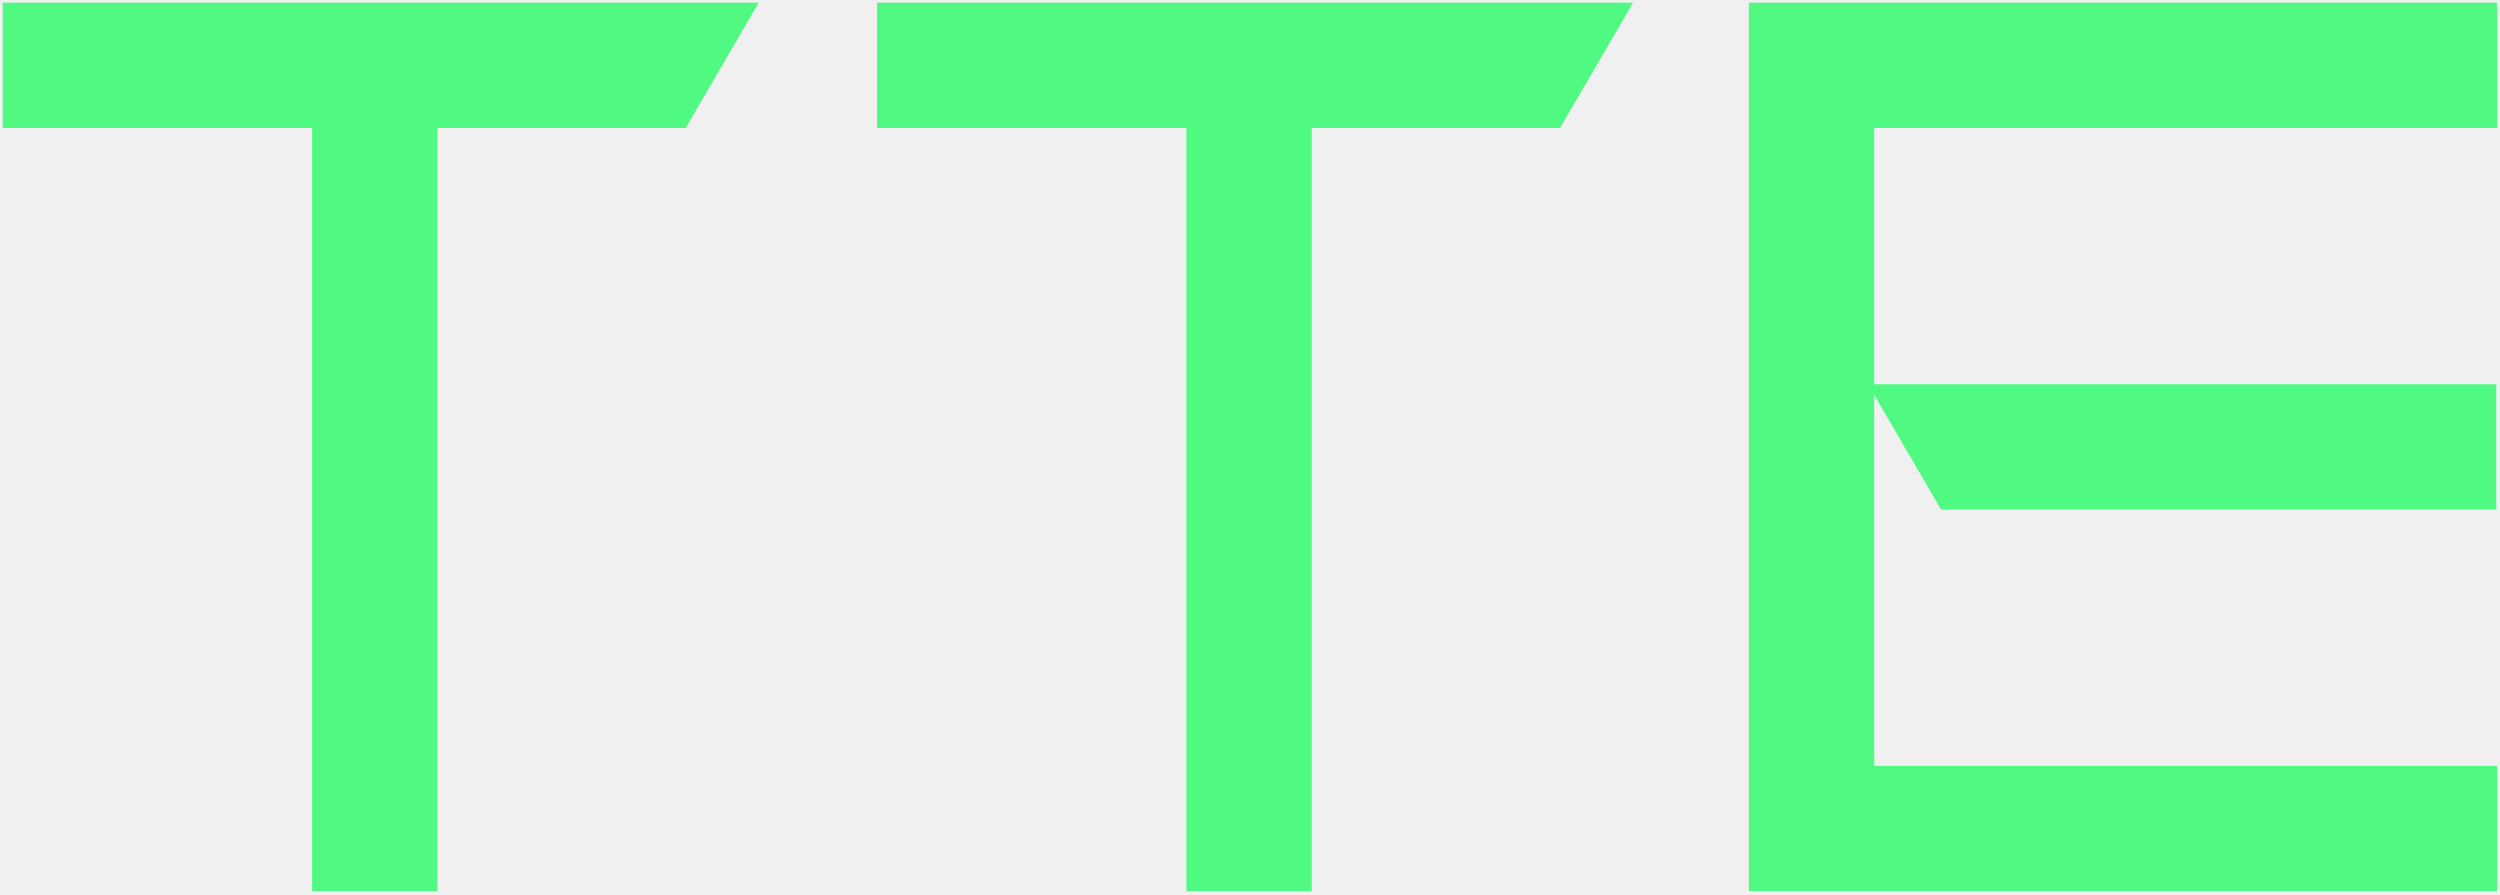
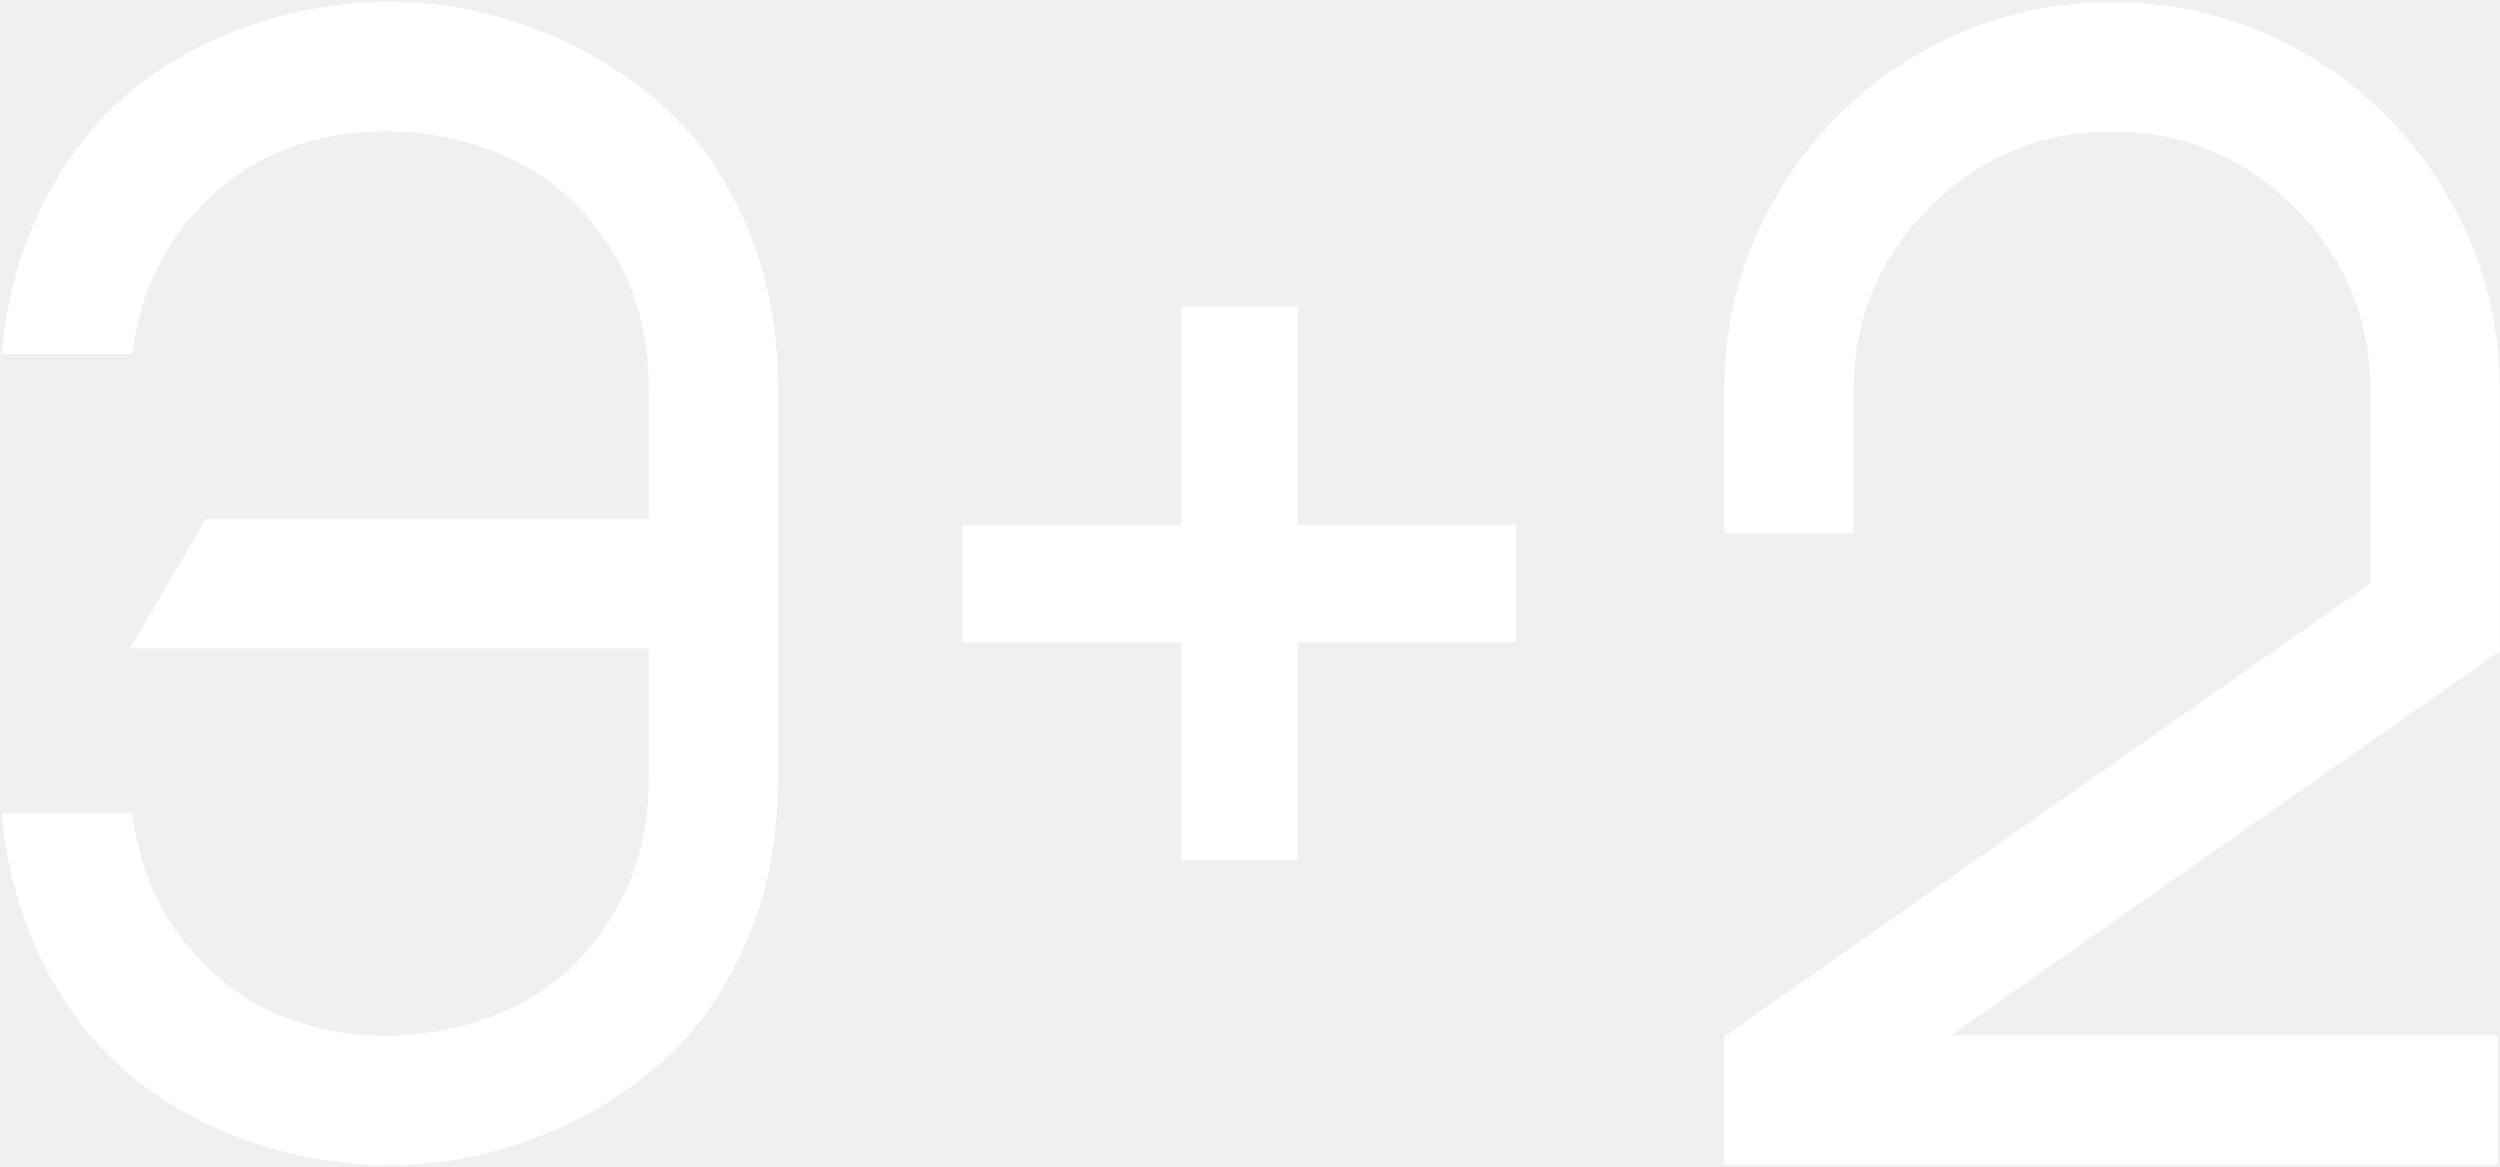
- <svg xmlns="http://www.w3.org/2000/svg" width="836px" height="299px" viewBox="0 0 836 299" version="1.1">
+ <svg xmlns="http://www.w3.org/2000/svg" width="686px" height="320px" viewBox="0 0 686 320" version="1.1">
  <g id="页面-1" stroke="none" stroke-width="1" fill="none" fill-rule="evenodd">
-     <g id="logo-w" transform="translate(-21, -26)" fill="#50FA82" fill-rule="nonzero" stroke="#50FA82" stroke-width="10">
-       <g id="TTE" transform="translate(26.90609, 31.9)">
-         <polygon id="路径" points="0 31.9 0 0 239.111 0 220.526 31.9 135.367 31.9 135.367 287.1 103.467 287.1 103.467 31.9" />
-         <polygon id="路径" points="292.37 31.9 292.37 0 531.482 0 512.897 31.9 427.737 31.9 427.737 287.1 395.837 287.1 395.837 31.9" />
-         <path d="M583.909,0 L824.13,0 L824.13,31.9 L615.809,31.9 L615.809,255.2 L824.13,255.2 L824.13,287.1 L583.909,287.1 L583.909,0 Z M627.459,127.6 L823.852,127.6 L823.852,159.5 L646.044,159.5 L627.459,127.6 Z" id="形状" />
+     <g id="logo-w" transform="translate(-21, -41)" fill="#FFFFFF" fill-rule="nonzero">
+       <g id="TTE" transform="translate(21.48, 41.50246)">
+         <path d="M56.033,141.853 L177.53,141.853 L177.53,106.07 C177.53,92.015 174.294,79.625 167.822,68.899 C161.349,58.173 153.212,50.175 143.411,44.905 C133.61,39.634 122.838,36.583 111.095,35.751 C99.352,34.919 88.257,36.491 77.808,40.467 C67.36,44.443 58.206,51.285 50.347,60.994 C42.487,70.702 37.633,82.584 35.783,96.638 L0,96.638 C1.479,80.365 5.687,65.802 12.621,52.949 C19.556,40.097 28.155,29.833 38.419,22.159 C48.682,14.484 60.148,8.752 72.815,4.961 C85.483,1.17 98.243,-0.449 111.095,0.106 C123.948,0.661 136.523,3.435 148.82,8.428 C161.118,13.421 172.029,20.171 181.553,28.678 C191.076,37.184 198.705,48.141 204.437,61.548 C210.17,74.956 213.037,89.796 213.037,106.07 L213.037,213.143 C213.037,229.416 210.17,244.257 204.437,257.664 C198.705,271.071 191.076,282.028 181.553,290.535 C172.029,299.042 161.118,305.791 148.82,310.784 C136.523,315.778 123.948,318.551 111.095,319.106 C98.243,319.661 85.483,318.043 72.815,314.252 C60.148,310.461 48.682,304.728 38.419,297.054 C28.155,289.379 19.556,279.116 12.621,266.263 C5.687,253.411 1.479,238.848 0,222.574 L35.783,222.574 C37.633,236.629 42.487,248.51 50.347,258.219 C58.206,267.928 67.36,274.77 77.808,278.746 C88.257,282.722 99.352,284.294 111.095,283.461 C122.838,282.629 133.61,279.578 143.411,274.308 C153.212,269.037 161.349,261.039 167.822,250.313 C174.294,239.587 177.53,227.197 177.53,213.143 L177.53,177.359 L35.229,177.359 L56.033,141.853 Z" id="路径" />
+         <polygon id="路径" points="263.522 175.695 263.522 143.518 323.716 143.518 323.716 83.601 355.616 83.601 355.616 143.518 415.532 143.518 415.532 175.695 355.616 175.695 355.616 235.611 323.716 235.611 323.716 175.695" />
+         <path d="M472.675,319.106 L472.675,283.878 L649.928,159.606 L649.928,106.347 C649.928,86.93 642.993,70.286 629.123,56.417 C615.254,42.547 598.564,35.612 579.054,35.612 C559.544,35.612 542.855,42.547 528.985,56.417 C515.116,70.286 508.181,86.93 508.181,106.347 L508.181,145.737 L472.675,145.737 L472.675,106.347 C472.675,87.3 477.437,69.593 486.96,53.227 C496.484,36.861 509.429,23.916 525.795,14.392 C542.161,4.868 559.914,0.106 579.054,0.106 C598.194,0.106 615.947,4.868 632.313,14.392 C648.68,23.916 661.624,36.861 671.148,53.227 C680.672,69.593 685.434,87.3 685.434,106.347 L685.434,170.979 L685.434,178.191 L534.81,283.6 L684.879,283.6 L684.879,319.106 L472.675,319.106 Z" id="路径" />
      </g>
    </g>
  </g>
</svg>
